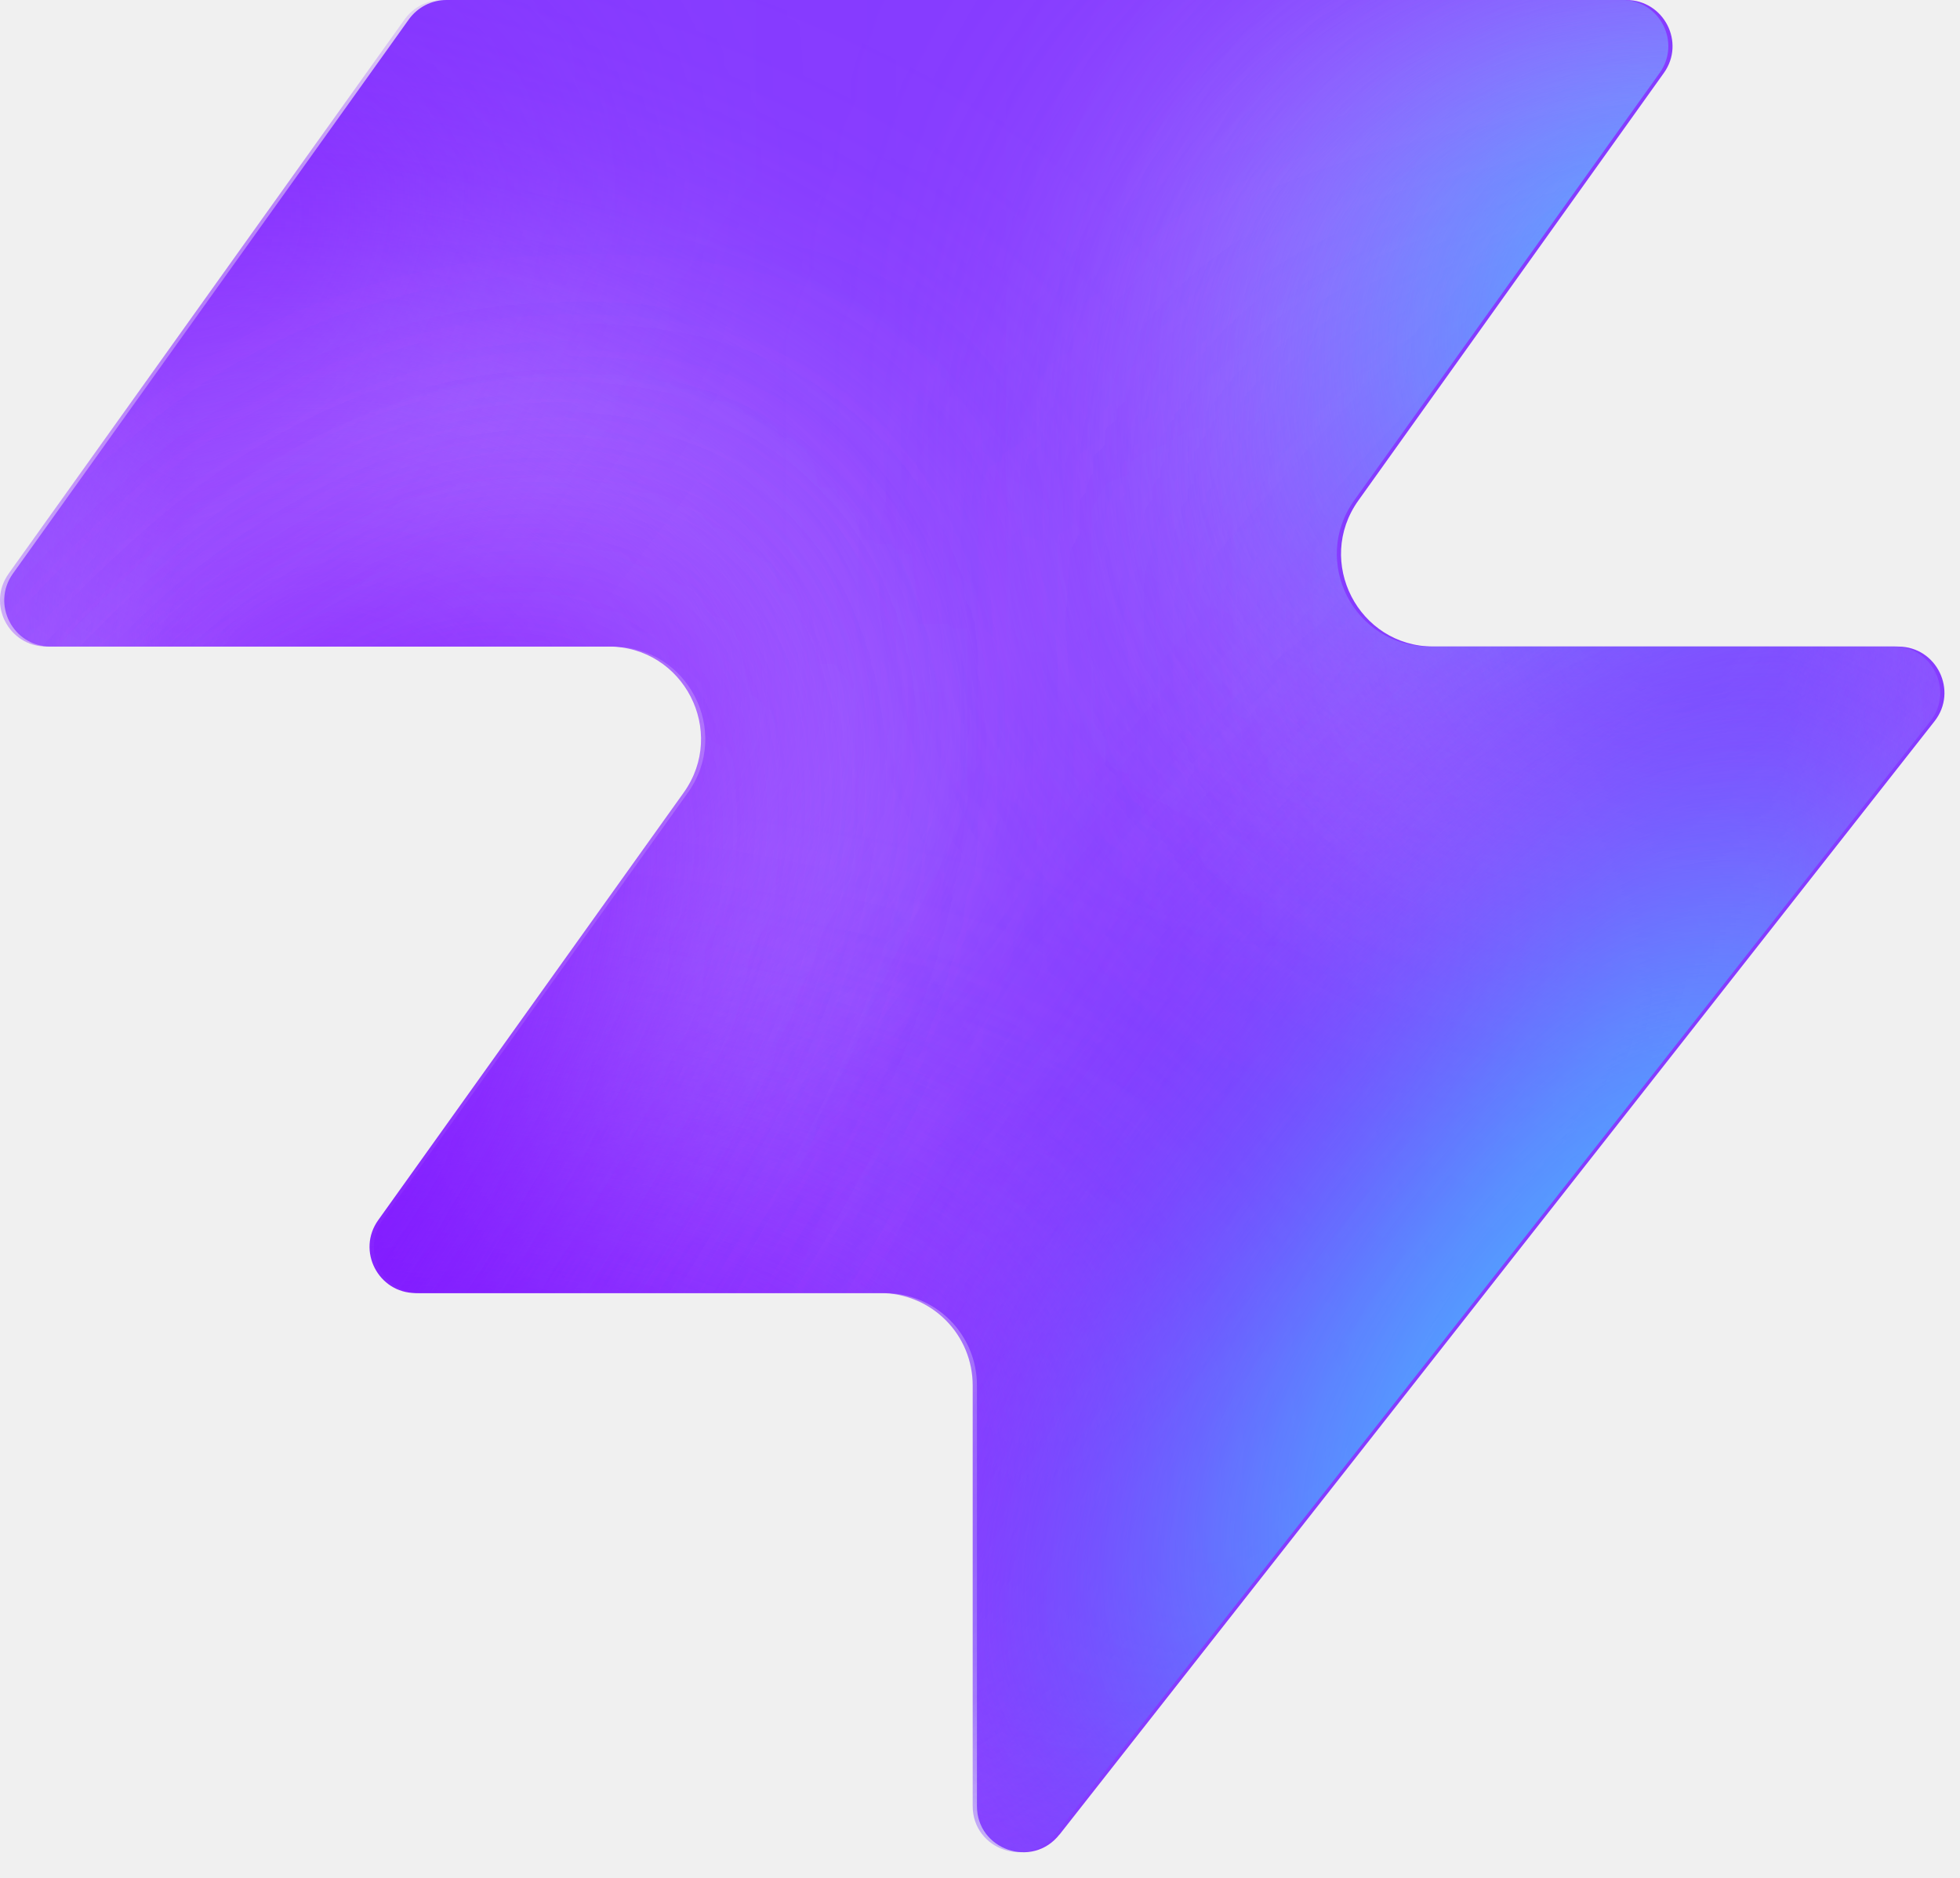
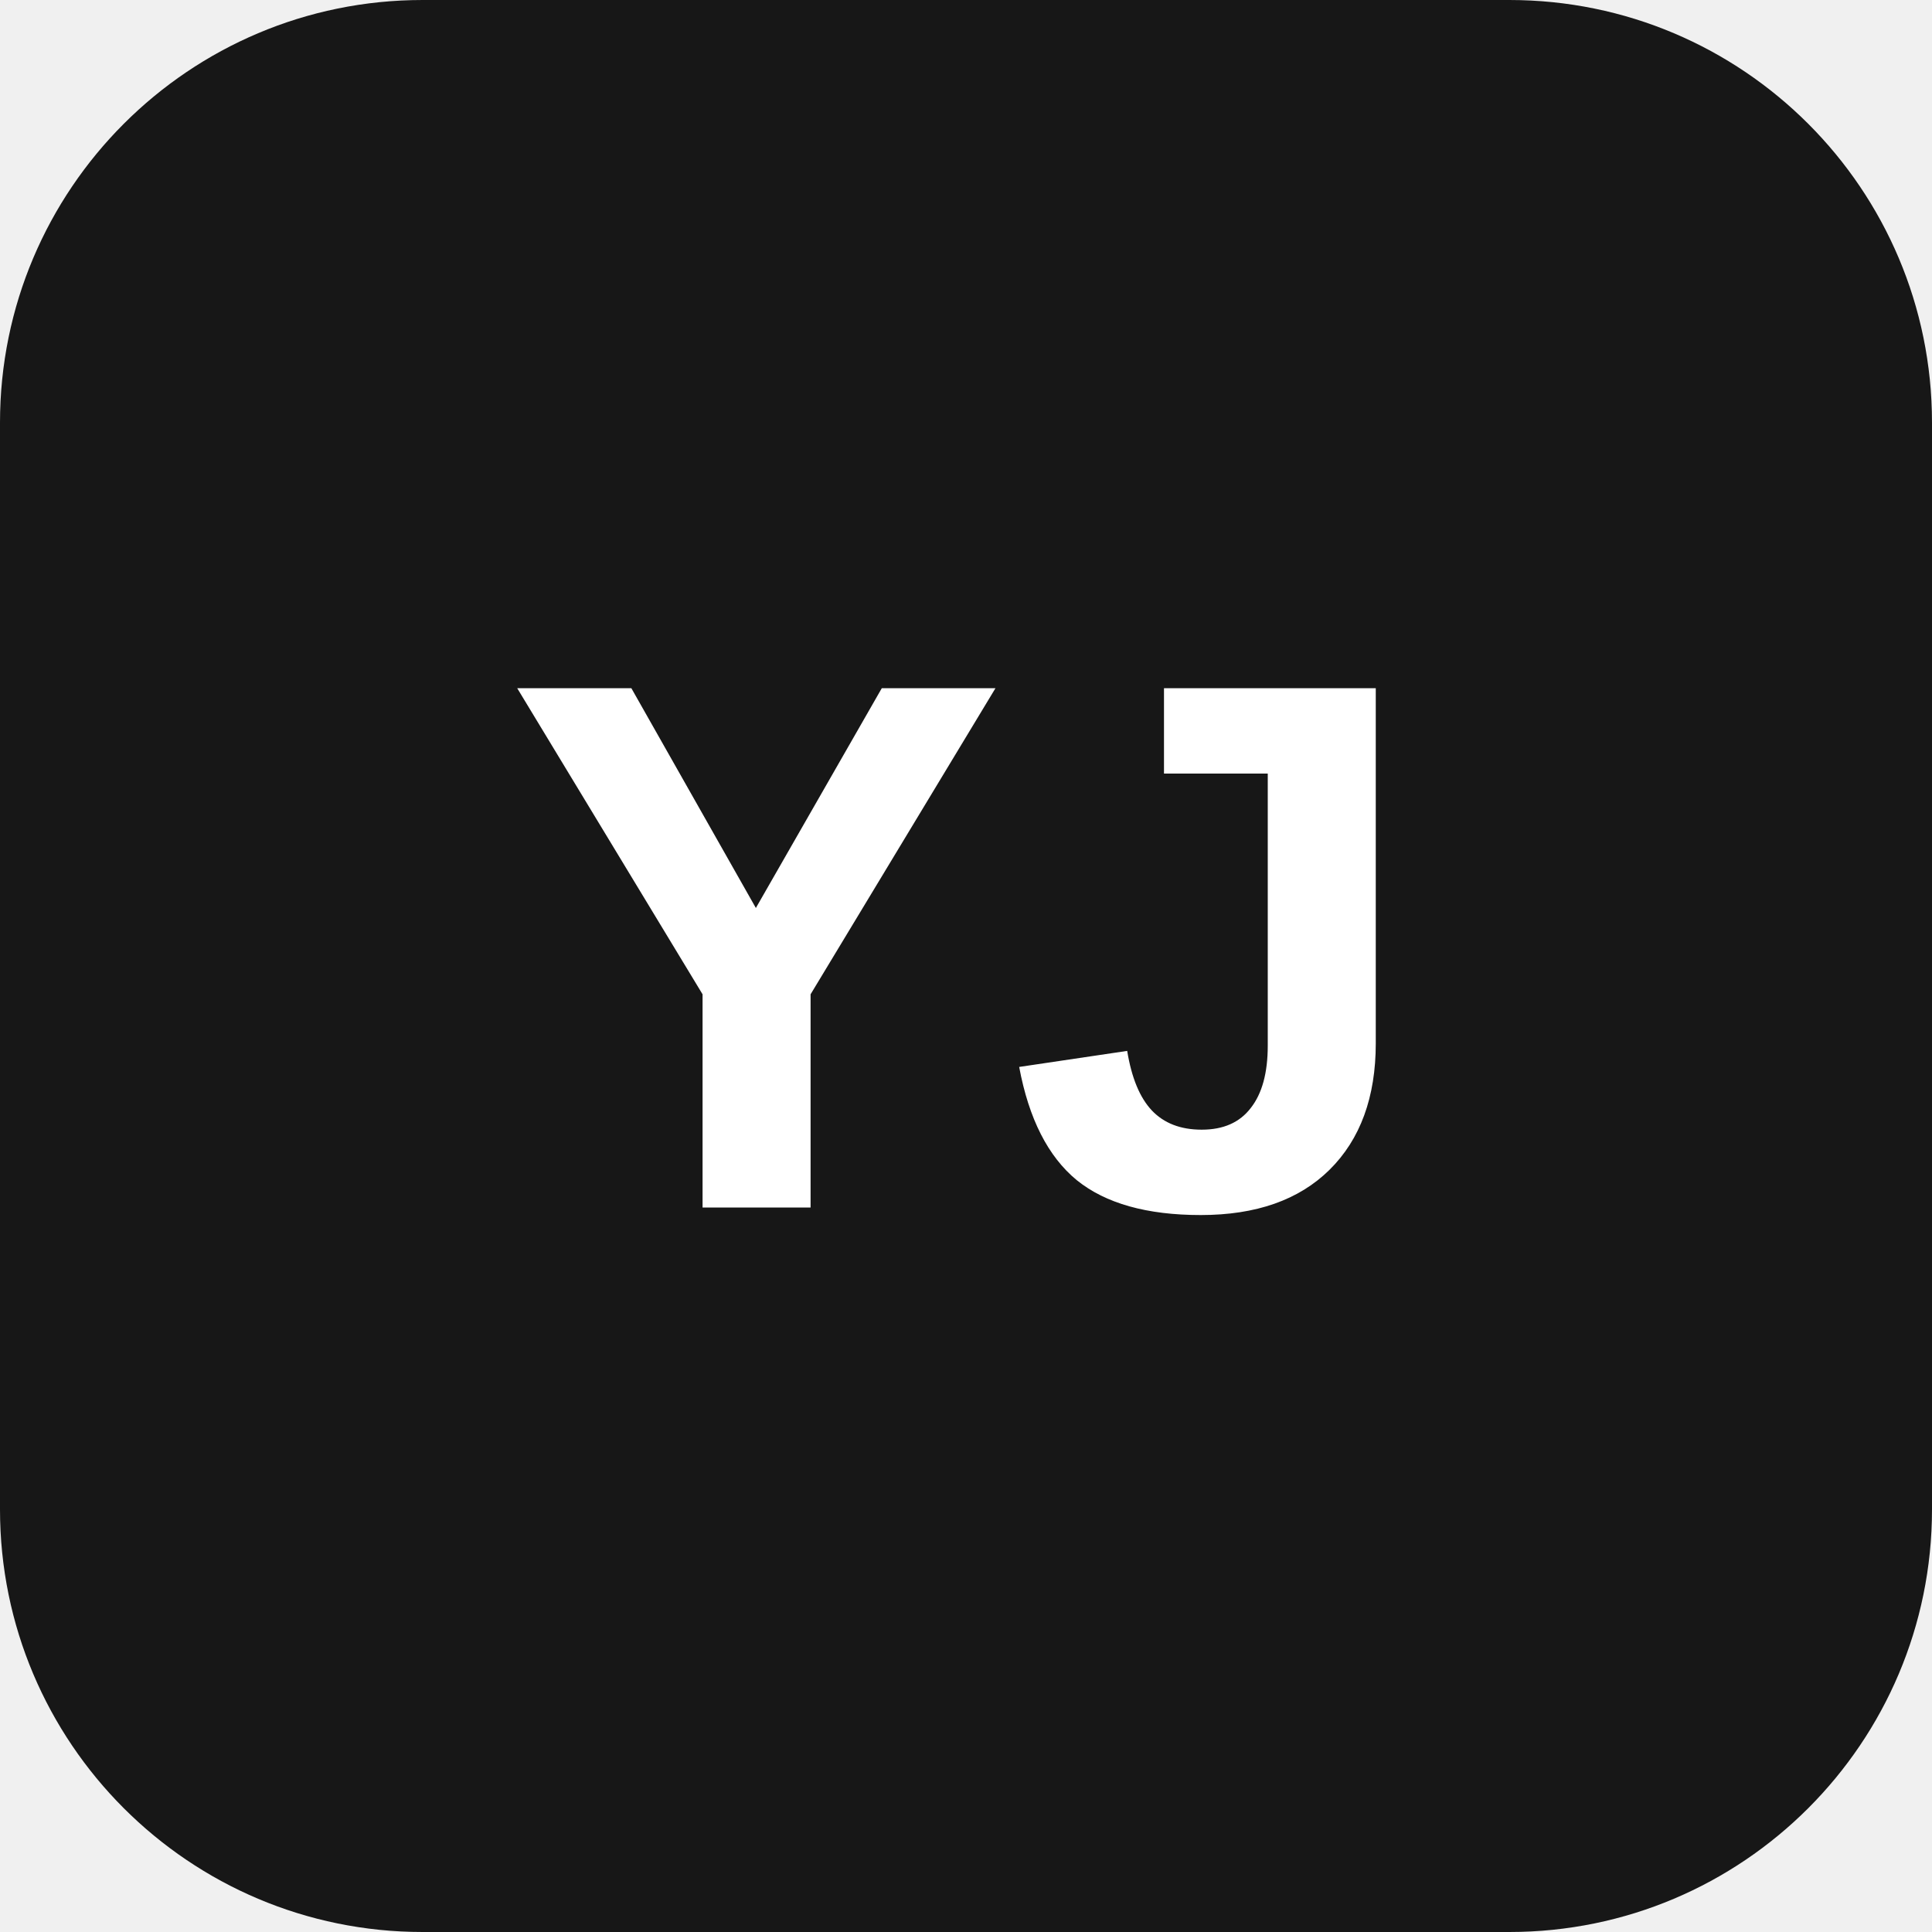
- <svg xmlns="http://www.w3.org/2000/svg" width="48" height="46" fill="none" viewBox="0 0 48 46">
-   <path fill="#863bff" d="M25.946 44.938c-.664.845-2.021.375-2.021-.698V33.937a2.26 2.26 0 0 0-2.262-2.262H10.287c-.92 0-1.456-1.04-.92-1.788l7.48-10.471c1.07-1.497 0-3.578-1.842-3.578H1.237c-.92 0-1.456-1.04-.92-1.788L10.013.474c.214-.297.556-.474.92-.474h28.894c.92 0 1.456 1.04.92 1.788l-7.48 10.471c-1.07 1.498 0 3.579 1.842 3.579h11.377c.943 0 1.473 1.088.89 1.83L25.947 44.94z" style="fill:#863bff;fill:color(display-p3 .525 .23 1);fill-opacity:1" />
-   <mask id="a" width="48" height="46" x="0" y="0" maskUnits="userSpaceOnUse" style="mask-type:alpha">
-     <path fill="#000" d="M25.842 44.938c-.664.844-2.021.375-2.021-.698V33.937a2.26 2.26 0 0 0-2.262-2.262H10.183c-.92 0-1.456-1.04-.92-1.788l7.48-10.471c1.07-1.498 0-3.579-1.842-3.579H1.133c-.92 0-1.456-1.04-.92-1.787L9.91.473c.214-.297.556-.474.92-.474h28.894c.92 0 1.456 1.04.92 1.788l-7.48 10.471c-1.07 1.498 0 3.578 1.842 3.578h11.377c.943 0 1.473 1.088.89 1.832L25.843 44.94z" style="fill:#000;fill-opacity:1" />
-   </mask>
-   <g mask="url(#a)">
-     <g filter="url(#b)">
-       <ellipse cx="5.508" cy="14.704" fill="#ede6ff" rx="5.508" ry="14.704" style="fill:#ede6ff;fill:color(display-p3 .927 .903 1);fill-opacity:1" transform="matrix(.00324 1 1 -.00324 -4.47 31.516)" />
-     </g>
-     <g filter="url(#c)">
-       <ellipse cx="10.399" cy="29.851" fill="#ede6ff" rx="10.399" ry="29.851" style="fill:#ede6ff;fill:color(display-p3 .927 .903 1);fill-opacity:1" transform="matrix(.00324 1 1 -.00324 -39.328 7.883)" />
-     </g>
-     <g filter="url(#d)">
-       <ellipse cx="5.508" cy="30.487" fill="#7e14ff" rx="5.508" ry="30.487" style="fill:#7e14ff;fill:color(display-p3 .492 .077 1);fill-opacity:1" transform="rotate(89.814 -25.913 -14.639)scale(1 -1)" />
-     </g>
-     <g filter="url(#e)">
-       <ellipse cx="5.508" cy="30.599" fill="#7e14ff" rx="5.508" ry="30.599" style="fill:#7e14ff;fill:color(display-p3 .492 .077 1);fill-opacity:1" transform="rotate(89.814 -32.644 -3.334)scale(1 -1)" />
-     </g>
-     <g filter="url(#f)">
-       <ellipse cx="5.508" cy="30.599" fill="#7e14ff" rx="5.508" ry="30.599" style="fill:#7e14ff;fill:color(display-p3 .492 .077 1);fill-opacity:1" transform="matrix(.00324 1 1 -.00324 -34.34 30.47)" />
-     </g>
-     <g filter="url(#g)">
-       <ellipse cx="14.072" cy="22.078" fill="#ede6ff" rx="14.072" ry="22.078" style="fill:#ede6ff;fill:color(display-p3 .927 .903 1);fill-opacity:1" transform="rotate(93.35 24.506 48.493)scale(-1 1)" />
-     </g>
-     <g filter="url(#h)">
-       <ellipse cx="3.47" cy="21.501" fill="#7e14ff" rx="3.47" ry="21.501" style="fill:#7e14ff;fill:color(display-p3 .492 .077 1);fill-opacity:1" transform="rotate(89.009 28.708 47.59)scale(-1 1)" />
-     </g>
-     <g filter="url(#i)">
-       <ellipse cx="3.47" cy="21.501" fill="#7e14ff" rx="3.47" ry="21.501" style="fill:#7e14ff;fill:color(display-p3 .492 .077 1);fill-opacity:1" transform="rotate(89.009 28.708 47.59)scale(-1 1)" />
-     </g>
-     <g filter="url(#j)">
-       <ellipse cx=".387" cy="8.972" fill="#7e14ff" rx="4.407" ry="29.108" style="fill:#7e14ff;fill:color(display-p3 .492 .077 1);fill-opacity:1" transform="rotate(39.51 .387 8.972)" />
-     </g>
-     <g filter="url(#k)">
-       <ellipse cx="47.523" cy="-6.092" fill="#7e14ff" rx="4.407" ry="29.108" style="fill:#7e14ff;fill:color(display-p3 .492 .077 1);fill-opacity:1" transform="rotate(37.892 47.523 -6.092)" />
-     </g>
-     <g filter="url(#l)">
-       <ellipse cx="41.412" cy="6.333" fill="#47bfff" rx="5.971" ry="9.665" style="fill:#47bfff;fill:color(display-p3 .28 .748 1);fill-opacity:1" transform="rotate(37.892 41.412 6.333)" />
-     </g>
-     <g filter="url(#m)">
-       <ellipse cx="-1.879" cy="38.332" fill="#7e14ff" rx="4.407" ry="29.108" style="fill:#7e14ff;fill:color(display-p3 .492 .077 1);fill-opacity:1" transform="rotate(37.892 -1.88 38.332)" />
-     </g>
-     <g filter="url(#n)">
-       <ellipse cx="-1.879" cy="38.332" fill="#7e14ff" rx="4.407" ry="29.108" style="fill:#7e14ff;fill:color(display-p3 .492 .077 1);fill-opacity:1" transform="rotate(37.892 -1.88 38.332)" />
-     </g>
-     <g filter="url(#o)">
-       <ellipse cx="35.651" cy="29.907" fill="#7e14ff" rx="4.407" ry="29.108" style="fill:#7e14ff;fill:color(display-p3 .492 .077 1);fill-opacity:1" transform="rotate(37.892 35.651 29.907)" />
-     </g>
-     <g filter="url(#p)">
-       <ellipse cx="38.418" cy="32.4" fill="#47bfff" rx="5.971" ry="15.297" style="fill:#47bfff;fill:color(display-p3 .28 .748 1);fill-opacity:1" transform="rotate(37.892 38.418 32.4)" />
-     </g>
-   </g>
-   <defs>
-     <filter id="b" width="60.045" height="41.654" x="-19.77" y="16.149" color-interpolation-filters="sRGB" filterUnits="userSpaceOnUse">
-       <feFlood flood-opacity="0" result="BackgroundImageFix" />
-       <feBlend in="SourceGraphic" in2="BackgroundImageFix" result="shape" />
-       <feGaussianBlur result="effect1_foregroundBlur_2002_17158" stdDeviation="7.659" />
-     </filter>
-     <filter id="c" width="90.34" height="51.437" x="-54.613" y="-7.533" color-interpolation-filters="sRGB" filterUnits="userSpaceOnUse">
-       <feFlood flood-opacity="0" result="BackgroundImageFix" />
-       <feBlend in="SourceGraphic" in2="BackgroundImageFix" result="shape" />
-       <feGaussianBlur result="effect1_foregroundBlur_2002_17158" stdDeviation="7.659" />
-     </filter>
-     <filter id="d" width="79.355" height="29.4" x="-49.64" y="2.03" color-interpolation-filters="sRGB" filterUnits="userSpaceOnUse">
-       <feFlood flood-opacity="0" result="BackgroundImageFix" />
-       <feBlend in="SourceGraphic" in2="BackgroundImageFix" result="shape" />
-       <feGaussianBlur result="effect1_foregroundBlur_2002_17158" stdDeviation="4.596" />
-     </filter>
-     <filter id="e" width="79.579" height="29.4" x="-45.045" y="20.029" color-interpolation-filters="sRGB" filterUnits="userSpaceOnUse">
-       <feFlood flood-opacity="0" result="BackgroundImageFix" />
-       <feBlend in="SourceGraphic" in2="BackgroundImageFix" result="shape" />
-       <feGaussianBlur result="effect1_foregroundBlur_2002_17158" stdDeviation="4.596" />
-     </filter>
-     <filter id="f" width="79.579" height="29.4" x="-43.513" y="21.178" color-interpolation-filters="sRGB" filterUnits="userSpaceOnUse">
-       <feFlood flood-opacity="0" result="BackgroundImageFix" />
-       <feBlend in="SourceGraphic" in2="BackgroundImageFix" result="shape" />
-       <feGaussianBlur result="effect1_foregroundBlur_2002_17158" stdDeviation="4.596" />
-     </filter>
-     <filter id="g" width="74.749" height="58.852" x="15.756" y="-17.901" color-interpolation-filters="sRGB" filterUnits="userSpaceOnUse">
-       <feFlood flood-opacity="0" result="BackgroundImageFix" />
-       <feBlend in="SourceGraphic" in2="BackgroundImageFix" result="shape" />
-       <feGaussianBlur result="effect1_foregroundBlur_2002_17158" stdDeviation="7.659" />
-     </filter>
-     <filter id="h" width="61.377" height="25.362" x="23.548" y="2.284" color-interpolation-filters="sRGB" filterUnits="userSpaceOnUse">
-       <feFlood flood-opacity="0" result="BackgroundImageFix" />
-       <feBlend in="SourceGraphic" in2="BackgroundImageFix" result="shape" />
-       <feGaussianBlur result="effect1_foregroundBlur_2002_17158" stdDeviation="4.596" />
-     </filter>
-     <filter id="i" width="61.377" height="25.362" x="23.548" y="2.284" color-interpolation-filters="sRGB" filterUnits="userSpaceOnUse">
-       <feFlood flood-opacity="0" result="BackgroundImageFix" />
-       <feBlend in="SourceGraphic" in2="BackgroundImageFix" result="shape" />
-       <feGaussianBlur result="effect1_foregroundBlur_2002_17158" stdDeviation="4.596" />
-     </filter>
-     <filter id="j" width="56.045" height="63.649" x="-27.636" y="-22.853" color-interpolation-filters="sRGB" filterUnits="userSpaceOnUse">
-       <feFlood flood-opacity="0" result="BackgroundImageFix" />
-       <feBlend in="SourceGraphic" in2="BackgroundImageFix" result="shape" />
-       <feGaussianBlur result="effect1_foregroundBlur_2002_17158" stdDeviation="4.596" />
-     </filter>
-     <filter id="k" width="54.814" height="64.646" x="20.116" y="-38.415" color-interpolation-filters="sRGB" filterUnits="userSpaceOnUse">
-       <feFlood flood-opacity="0" result="BackgroundImageFix" />
-       <feBlend in="SourceGraphic" in2="BackgroundImageFix" result="shape" />
-       <feGaussianBlur result="effect1_foregroundBlur_2002_17158" stdDeviation="4.596" />
-     </filter>
-     <filter id="l" width="33.541" height="35.313" x="24.641" y="-11.323" color-interpolation-filters="sRGB" filterUnits="userSpaceOnUse">
-       <feFlood flood-opacity="0" result="BackgroundImageFix" />
-       <feBlend in="SourceGraphic" in2="BackgroundImageFix" result="shape" />
-       <feGaussianBlur result="effect1_foregroundBlur_2002_17158" stdDeviation="4.596" />
-     </filter>
-     <filter id="m" width="54.814" height="64.646" x="-29.286" y="6.009" color-interpolation-filters="sRGB" filterUnits="userSpaceOnUse">
-       <feFlood flood-opacity="0" result="BackgroundImageFix" />
-       <feBlend in="SourceGraphic" in2="BackgroundImageFix" result="shape" />
-       <feGaussianBlur result="effect1_foregroundBlur_2002_17158" stdDeviation="4.596" />
-     </filter>
-     <filter id="n" width="54.814" height="64.646" x="-29.286" y="6.009" color-interpolation-filters="sRGB" filterUnits="userSpaceOnUse">
-       <feFlood flood-opacity="0" result="BackgroundImageFix" />
-       <feBlend in="SourceGraphic" in2="BackgroundImageFix" result="shape" />
-       <feGaussianBlur result="effect1_foregroundBlur_2002_17158" stdDeviation="4.596" />
-     </filter>
-     <filter id="o" width="54.814" height="64.646" x="8.244" y="-2.416" color-interpolation-filters="sRGB" filterUnits="userSpaceOnUse">
-       <feFlood flood-opacity="0" result="BackgroundImageFix" />
-       <feBlend in="SourceGraphic" in2="BackgroundImageFix" result="shape" />
-       <feGaussianBlur result="effect1_foregroundBlur_2002_17158" stdDeviation="4.596" />
-     </filter>
-     <filter id="p" width="39.409" height="43.623" x="18.713" y="10.588" color-interpolation-filters="sRGB" filterUnits="userSpaceOnUse">
-       <feFlood flood-opacity="0" result="BackgroundImageFix" />
-       <feBlend in="SourceGraphic" in2="BackgroundImageFix" result="shape" />
-       <feGaussianBlur result="effect1_foregroundBlur_2002_17158" stdDeviation="4.596" />
-     </filter>
-   </defs>
+ <svg xmlns="http://www.w3.org/2000/svg" viewBox="0 0 64 64">
+   <rect width="64" height="64" rx="14" fill="#171717" />
+   <text x="32" y="40" text-anchor="middle" fill="#ffffff" font-family="Arial, sans-serif" font-size="25" font-weight="700">
+     YJ
+   </text>
</svg>
